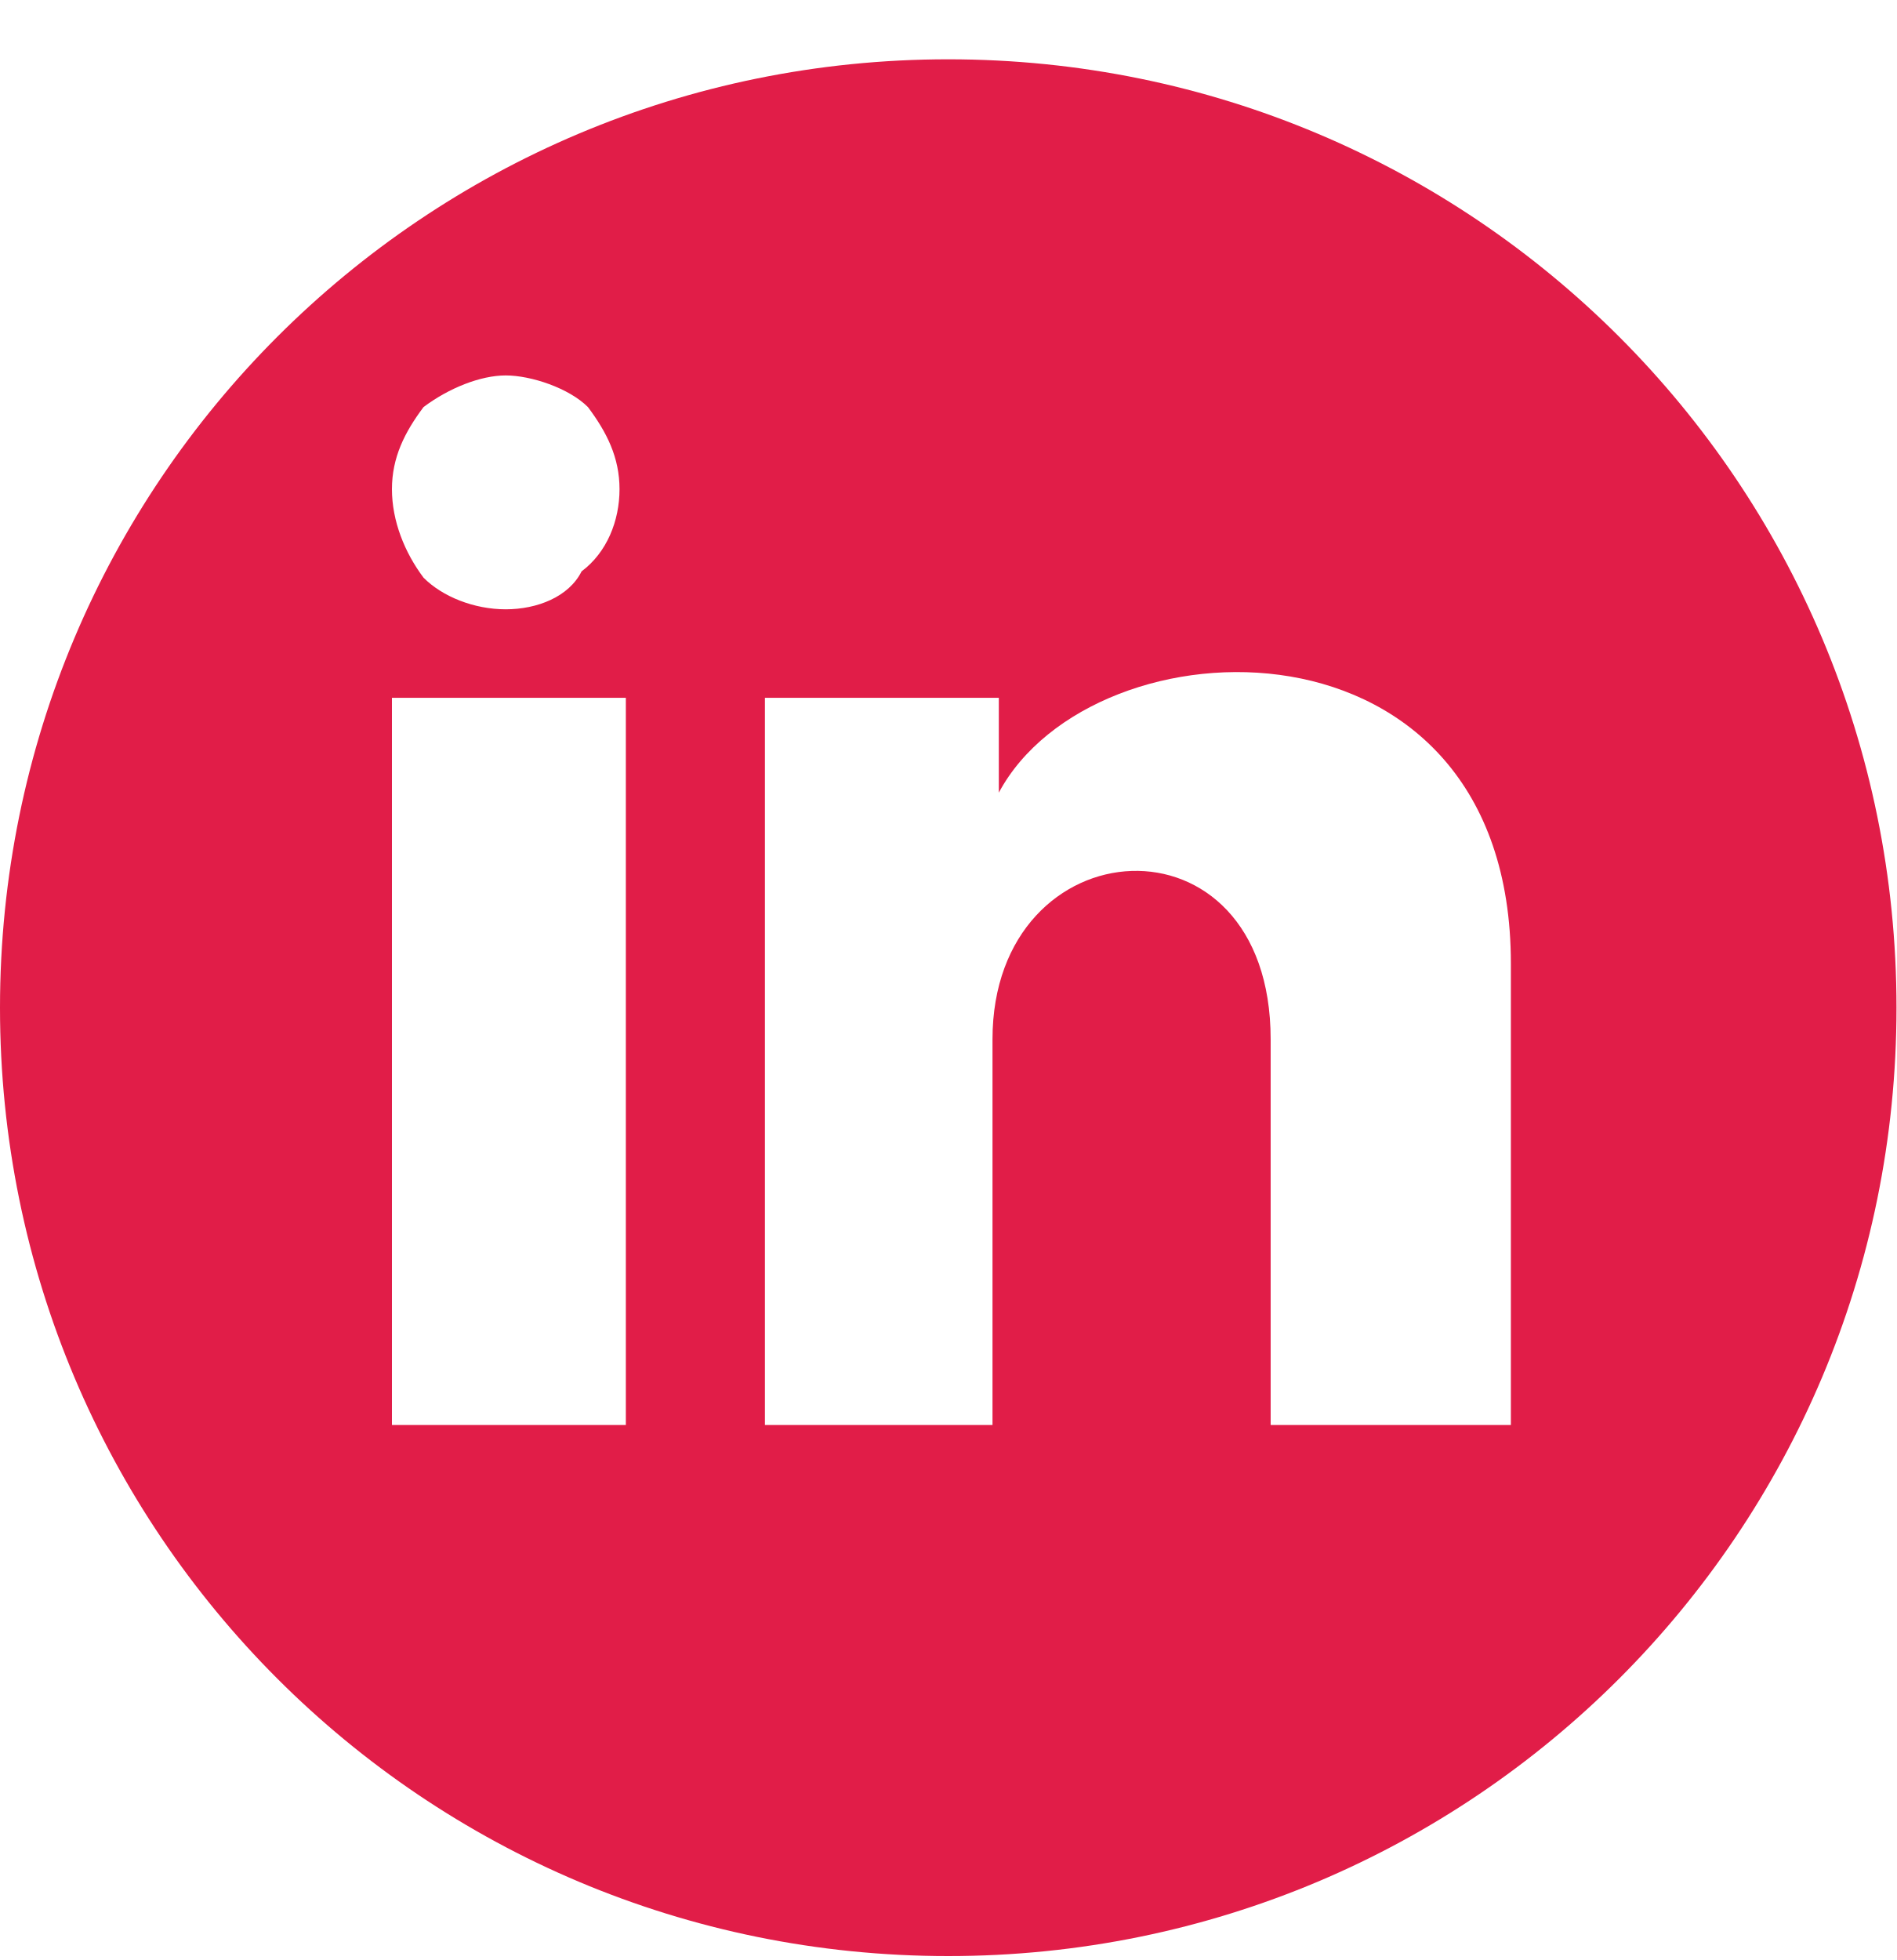
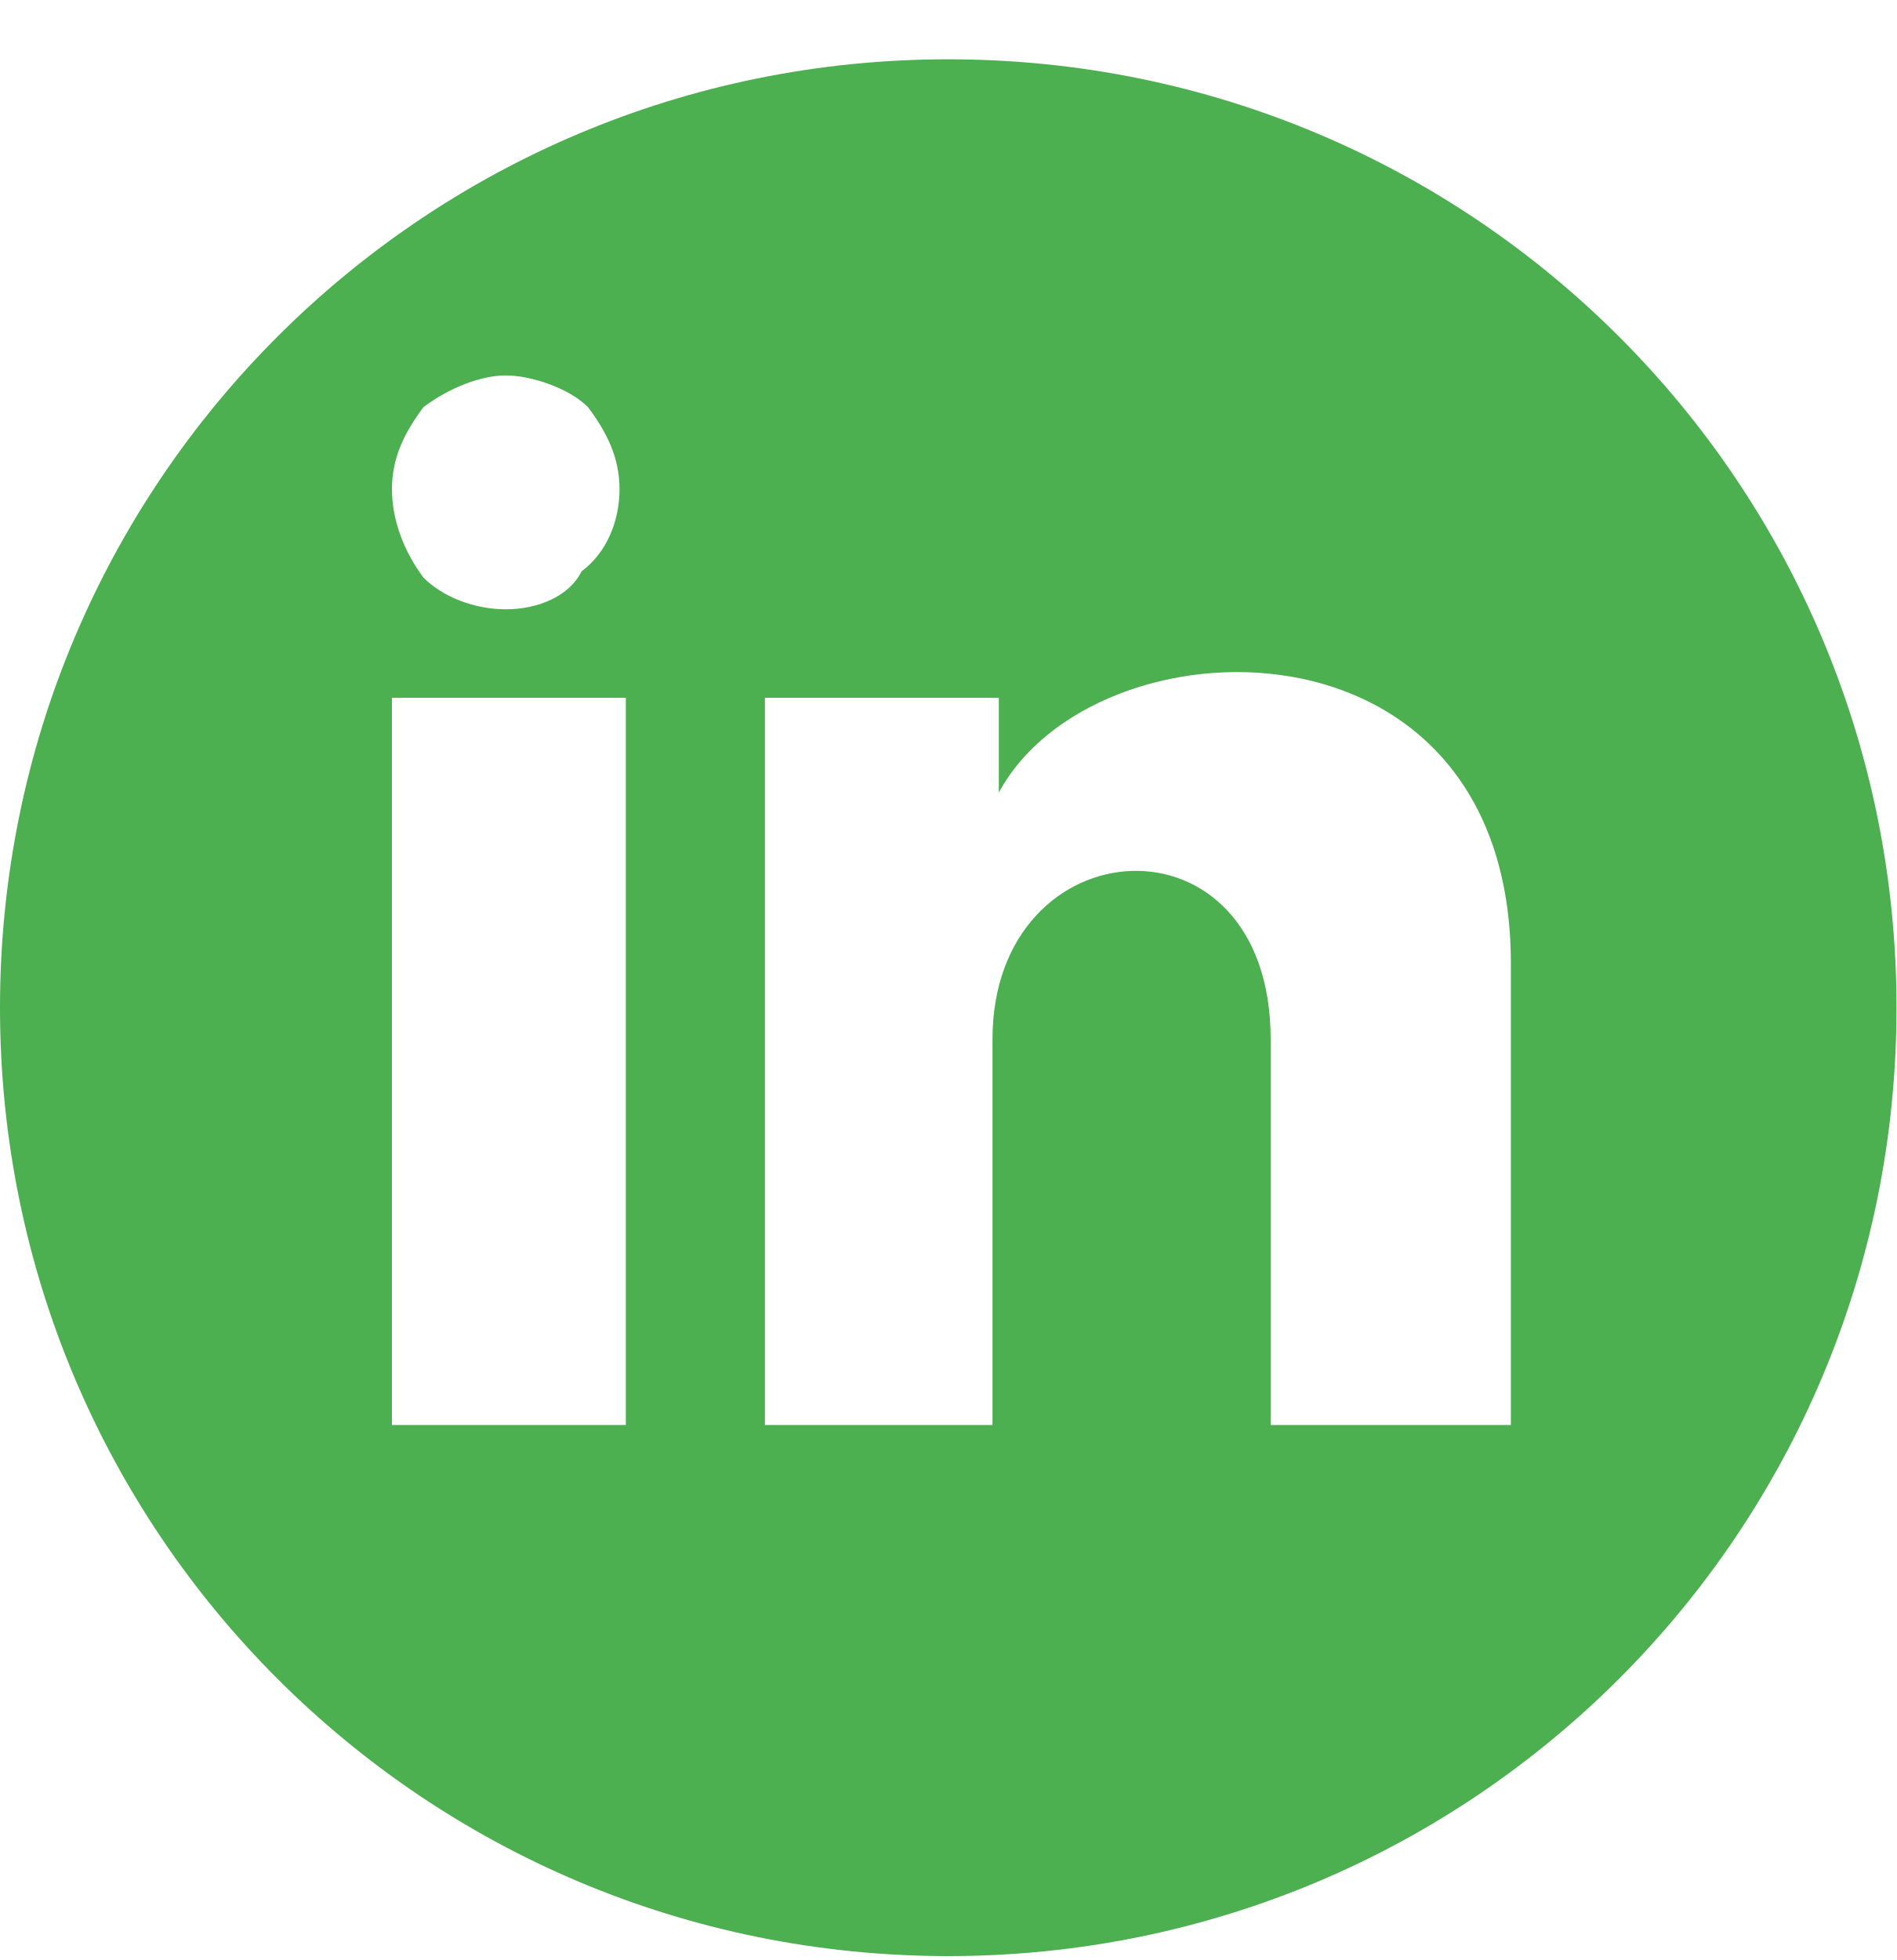
<svg xmlns="http://www.w3.org/2000/svg" width="30" height="31" viewBox="0 0 30 31" fill="none">
-   <path d="M15 0.938C6.7 0.938 0 7.638 0 15.938C0 24.238 6.7 30.938 15 30.938C23.3 30.938 30 24.238 30 15.938C30 7.638 23.3 0.938 15 0.938ZM6.7 6.438C7.1 6.138 7.6 5.938 8 5.938C8.4 5.938 9 6.138 9.3 6.438C9.6 6.838 9.8 7.237 9.8 7.737C9.8 8.238 9.6 8.738 9.2 9.037C9 9.438 8.5 9.637 8 9.637C7.5 9.637 7 9.438 6.7 9.137C6.4 8.738 6.2 8.238 6.2 7.737C6.2 7.237 6.4 6.838 6.7 6.438ZM9.9 22.538H6.2V11.037H9.9V22.538ZM23.8 22.538H20.1V16.438C20.1 12.738 15.7 13.037 15.7 16.438V22.538H12.1V11.037H15.8V12.537C17.3 9.738 23.9 9.537 23.9 15.238V22.538H23.8Z" fill="#e11d48" />
+   <path d="M15 0.938C6.7 0.938 0 7.638 0 15.938C0 24.238 6.7 30.938 15 30.938C23.3 30.938 30 24.238 30 15.938C30 7.638 23.3 0.938 15 0.938ZM6.7 6.438C7.1 6.138 7.6 5.938 8 5.938C8.4 5.938 9 6.138 9.3 6.438C9.6 6.838 9.8 7.237 9.8 7.737C9.8 8.238 9.6 8.738 9.2 9.037C9 9.438 8.5 9.637 8 9.637C7.5 9.637 7 9.438 6.7 9.137C6.4 8.738 6.2 8.238 6.2 7.737C6.2 7.237 6.4 6.838 6.7 6.438ZM9.9 22.538H6.2V11.037H9.9V22.538ZM23.8 22.538H20.1V16.438C20.1 12.738 15.7 13.037 15.7 16.438V22.538H12.1V11.037H15.8V12.537C17.3 9.738 23.9 9.537 23.9 15.238V22.538H23.8Z" fill="#4caf50" />
</svg>
